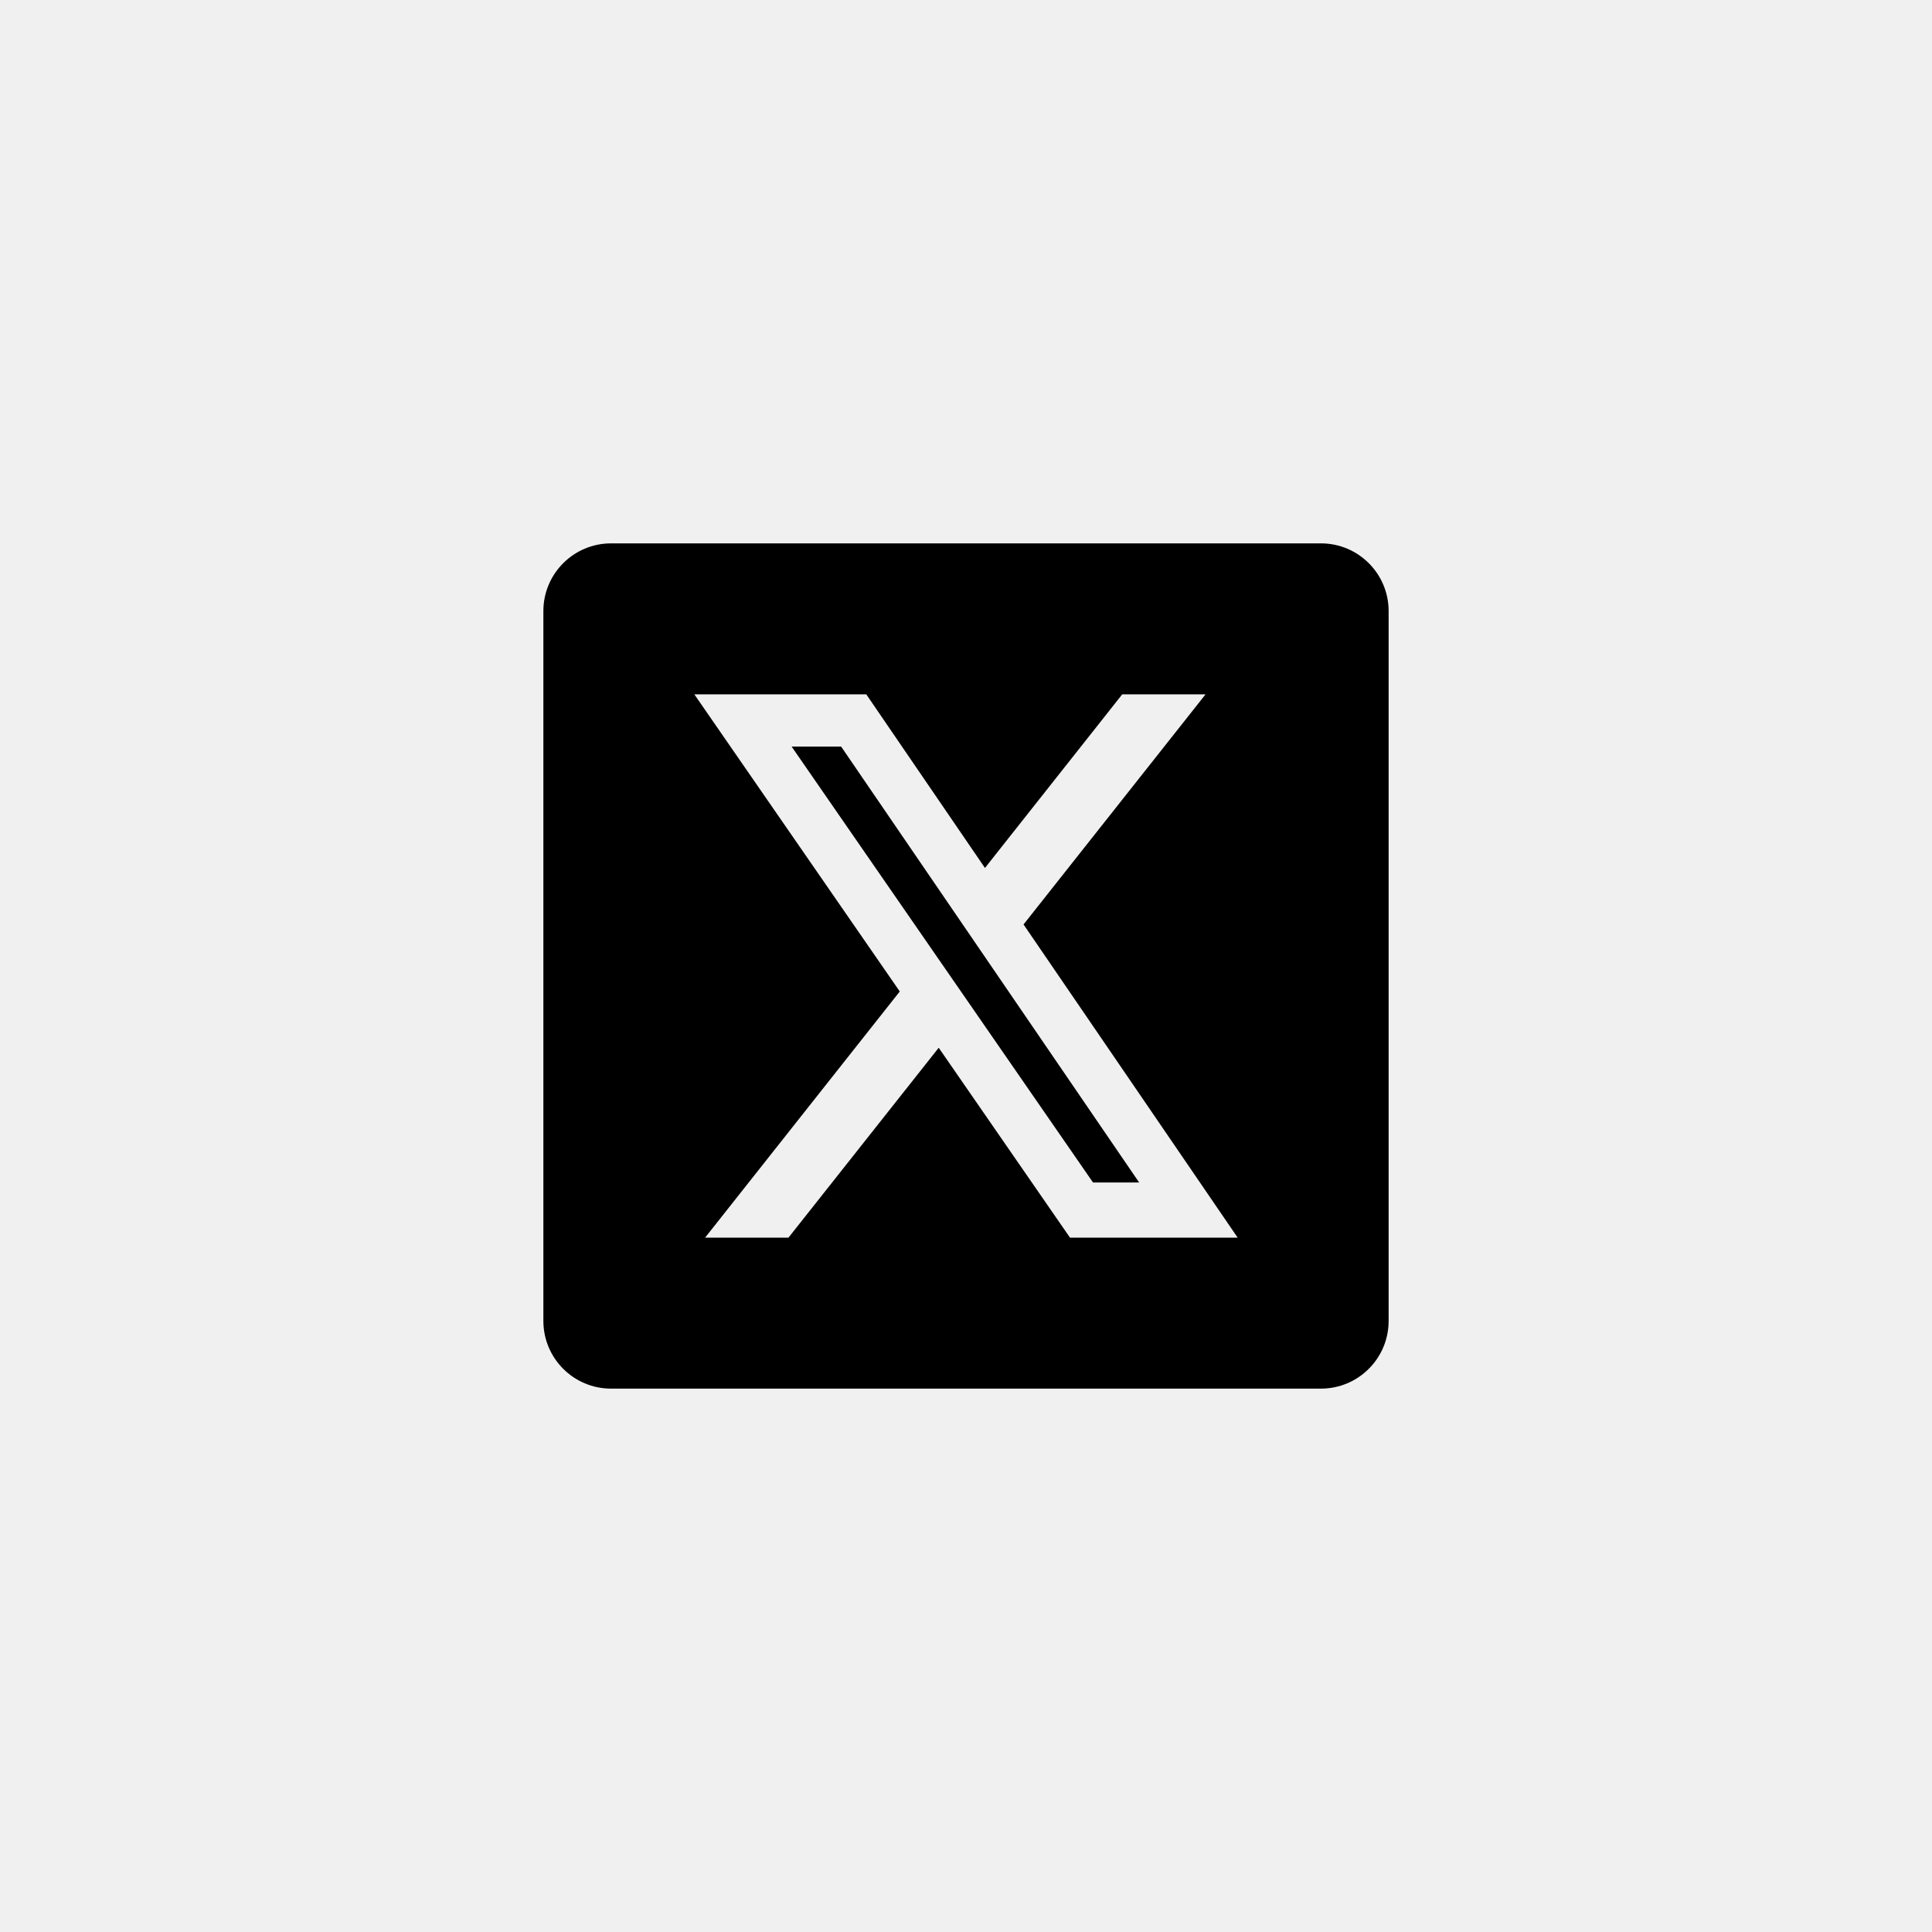
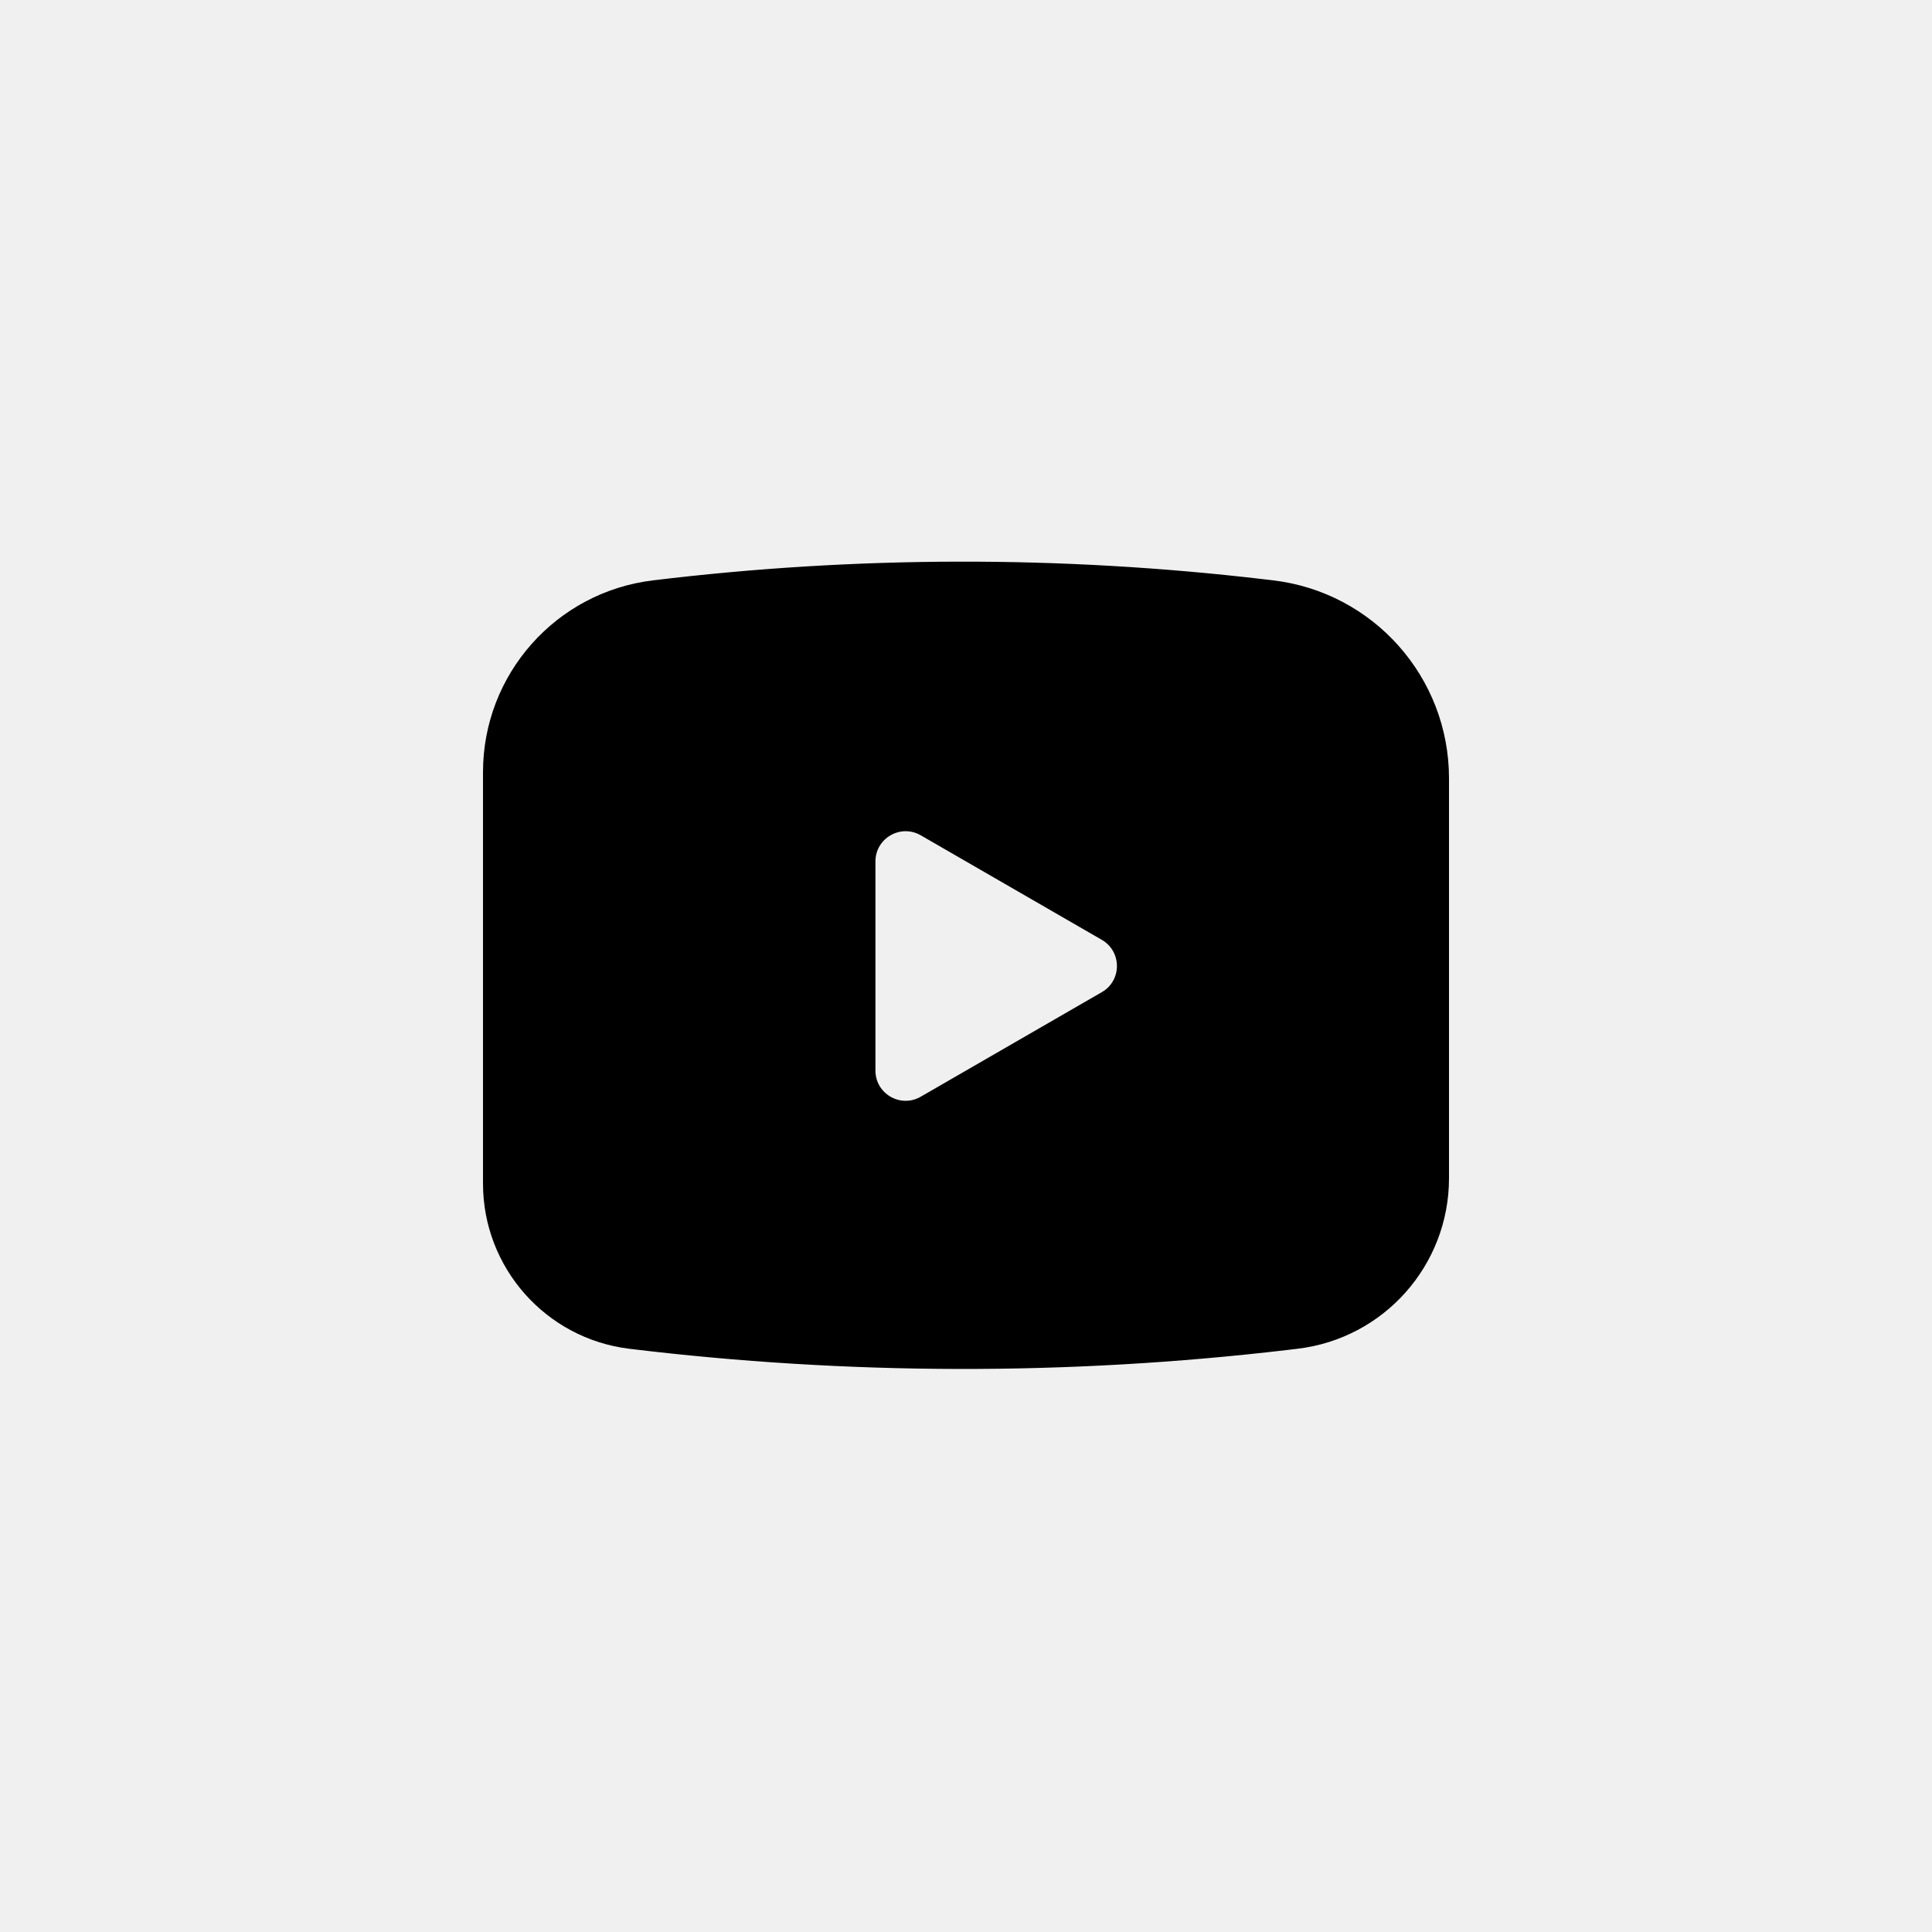
<svg xmlns="http://www.w3.org/2000/svg" width="32" height="32" viewBox="0 0 32 32" fill="none">
  <circle cx="16" cy="16" r="15.728" stroke="" stroke-opacity="0.6" stroke-width="0.545" />
-   <g clip-path="url(#clip0_1623_3598)">
-     <path fill-rule="evenodd" clip-rule="evenodd" d="M10.121 9H21.879C22.498 9 23 9.502 23 10.121V21.879C23 22.498 22.498 23 21.879 23H10.121C9.502 23 9 22.498 9 21.879V10.121C9 9.502 9.502 9 10.121 9ZM19.968 11.5H18.588L16.314 14.376L14.348 11.5H11.5L14.903 16.422L11.678 20.5H13.059L15.548 17.354L17.723 20.5H20.5L16.953 15.312L19.968 11.5ZM18.868 19.586H18.104L13.112 12.366H13.932L18.868 19.586Z" fill="black" />
-   </g>
-   <defs>
-     <clipPath id="clip0_1623_3598">
-       <rect width="14" height="14" fill="white" transform="translate(9 9)" />
-     </clipPath>
-   </defs>
+   <path fill-rule="evenodd" clip-rule="evenodd" d="M10.813 9.613C9.208 9.808 8 11.171 8 12.789V19.604C8 20.997 9.041 22.172 10.424 22.34C14.04 22.778 17.695 22.786 21.312 22.361L21.487 22.34C22.92 22.172 24 20.958 24 19.515V12.891C24 11.217 22.747 9.808 21.084 9.612L20.922 9.593C17.564 9.199 14.17 9.206 10.813 9.613ZM18.25 16.433C18.583 16.241 18.583 15.76 18.25 15.567L15.25 13.835C14.917 13.643 14.5 13.883 14.5 14.268V17.732C14.5 18.117 14.917 18.358 15.25 18.165L18.25 16.433Z" fill="black" />
</svg>
